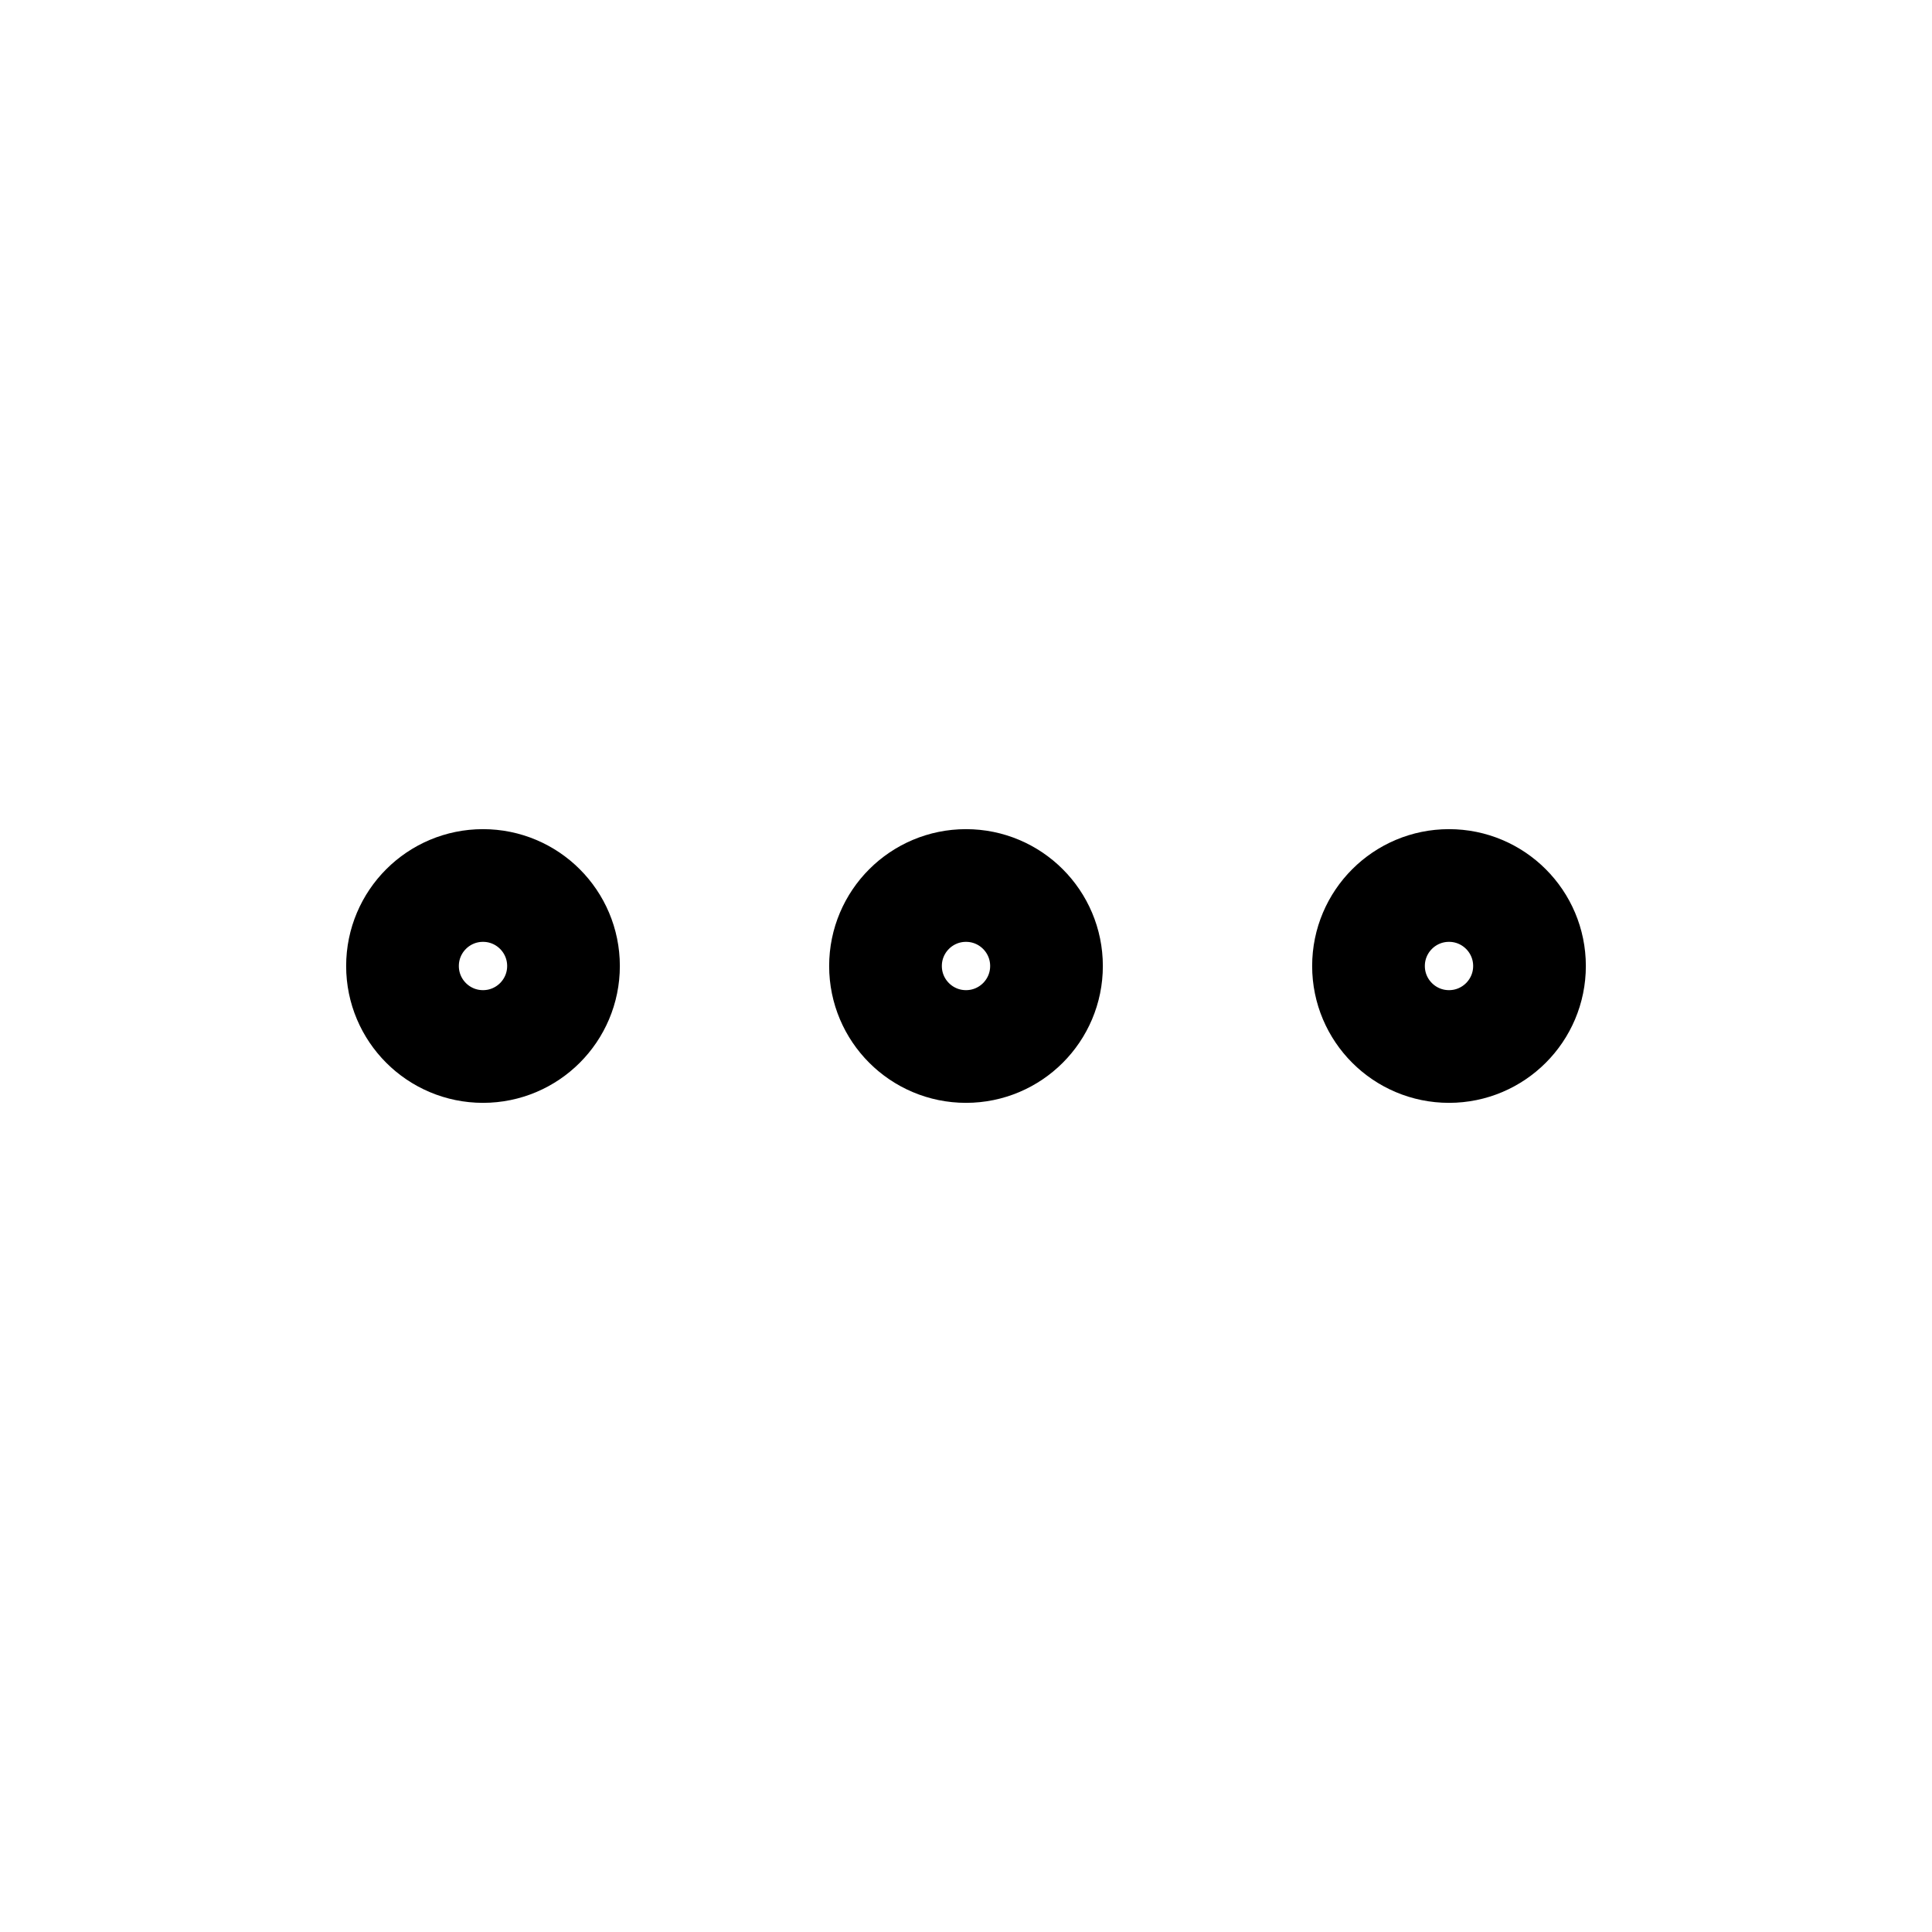
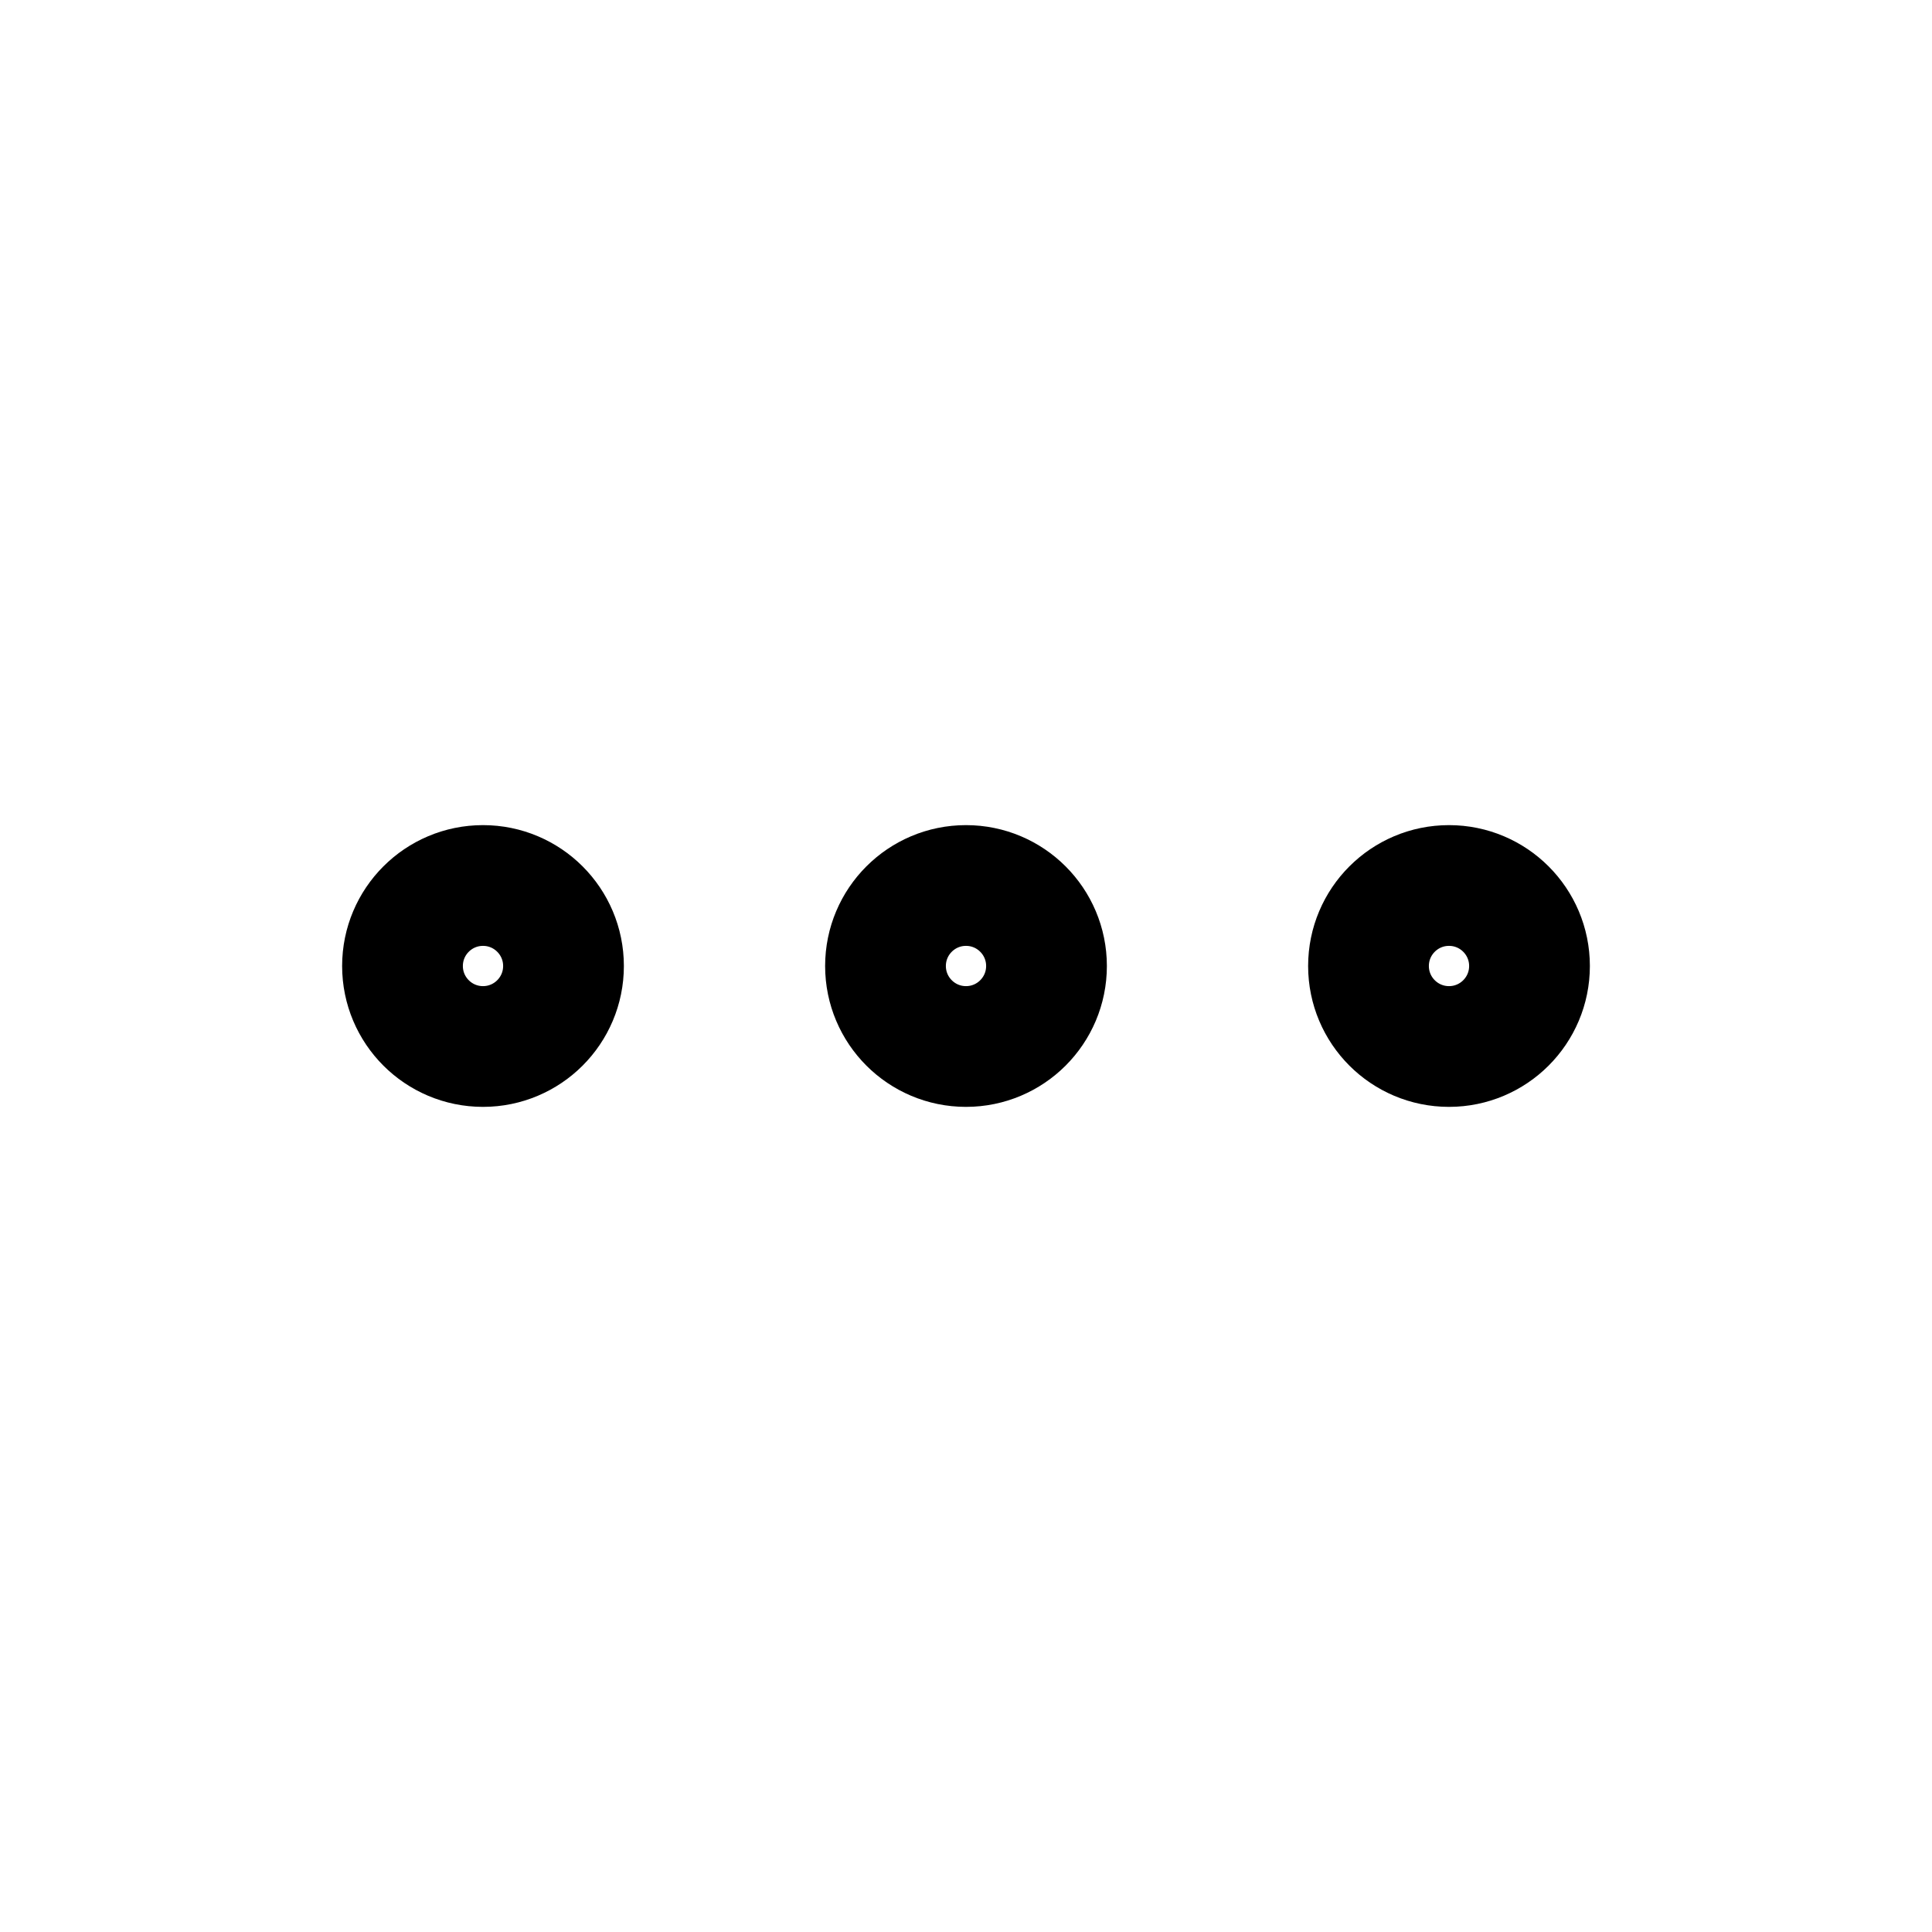
<svg xmlns="http://www.w3.org/2000/svg" width="24" height="24" viewBox="0 0 24 24" fill="none">
-   <circle cx="12" cy="12" r="1" stroke="currentColor" stroke-width="1.4" stroke-linecap="round" />
-   <circle cx="6" cy="12" r="1" stroke="currentColor" stroke-width="1.4" stroke-linecap="round" />
-   <circle cx="18" cy="12" r="1" stroke="currentColor" stroke-width="1.4" stroke-linecap="round" />
+   <circle cx="12" cy="12" r="1" stroke="currentColor" stroke-width="1.5" stroke-linecap="round" />
+   <circle cx="6" cy="12" r="1" stroke="currentColor" stroke-width="1.5" stroke-linecap="round" />
+   <circle cx="18" cy="12" r="1" stroke="currentColor" stroke-width="1.5" stroke-linecap="round" />
</svg>
